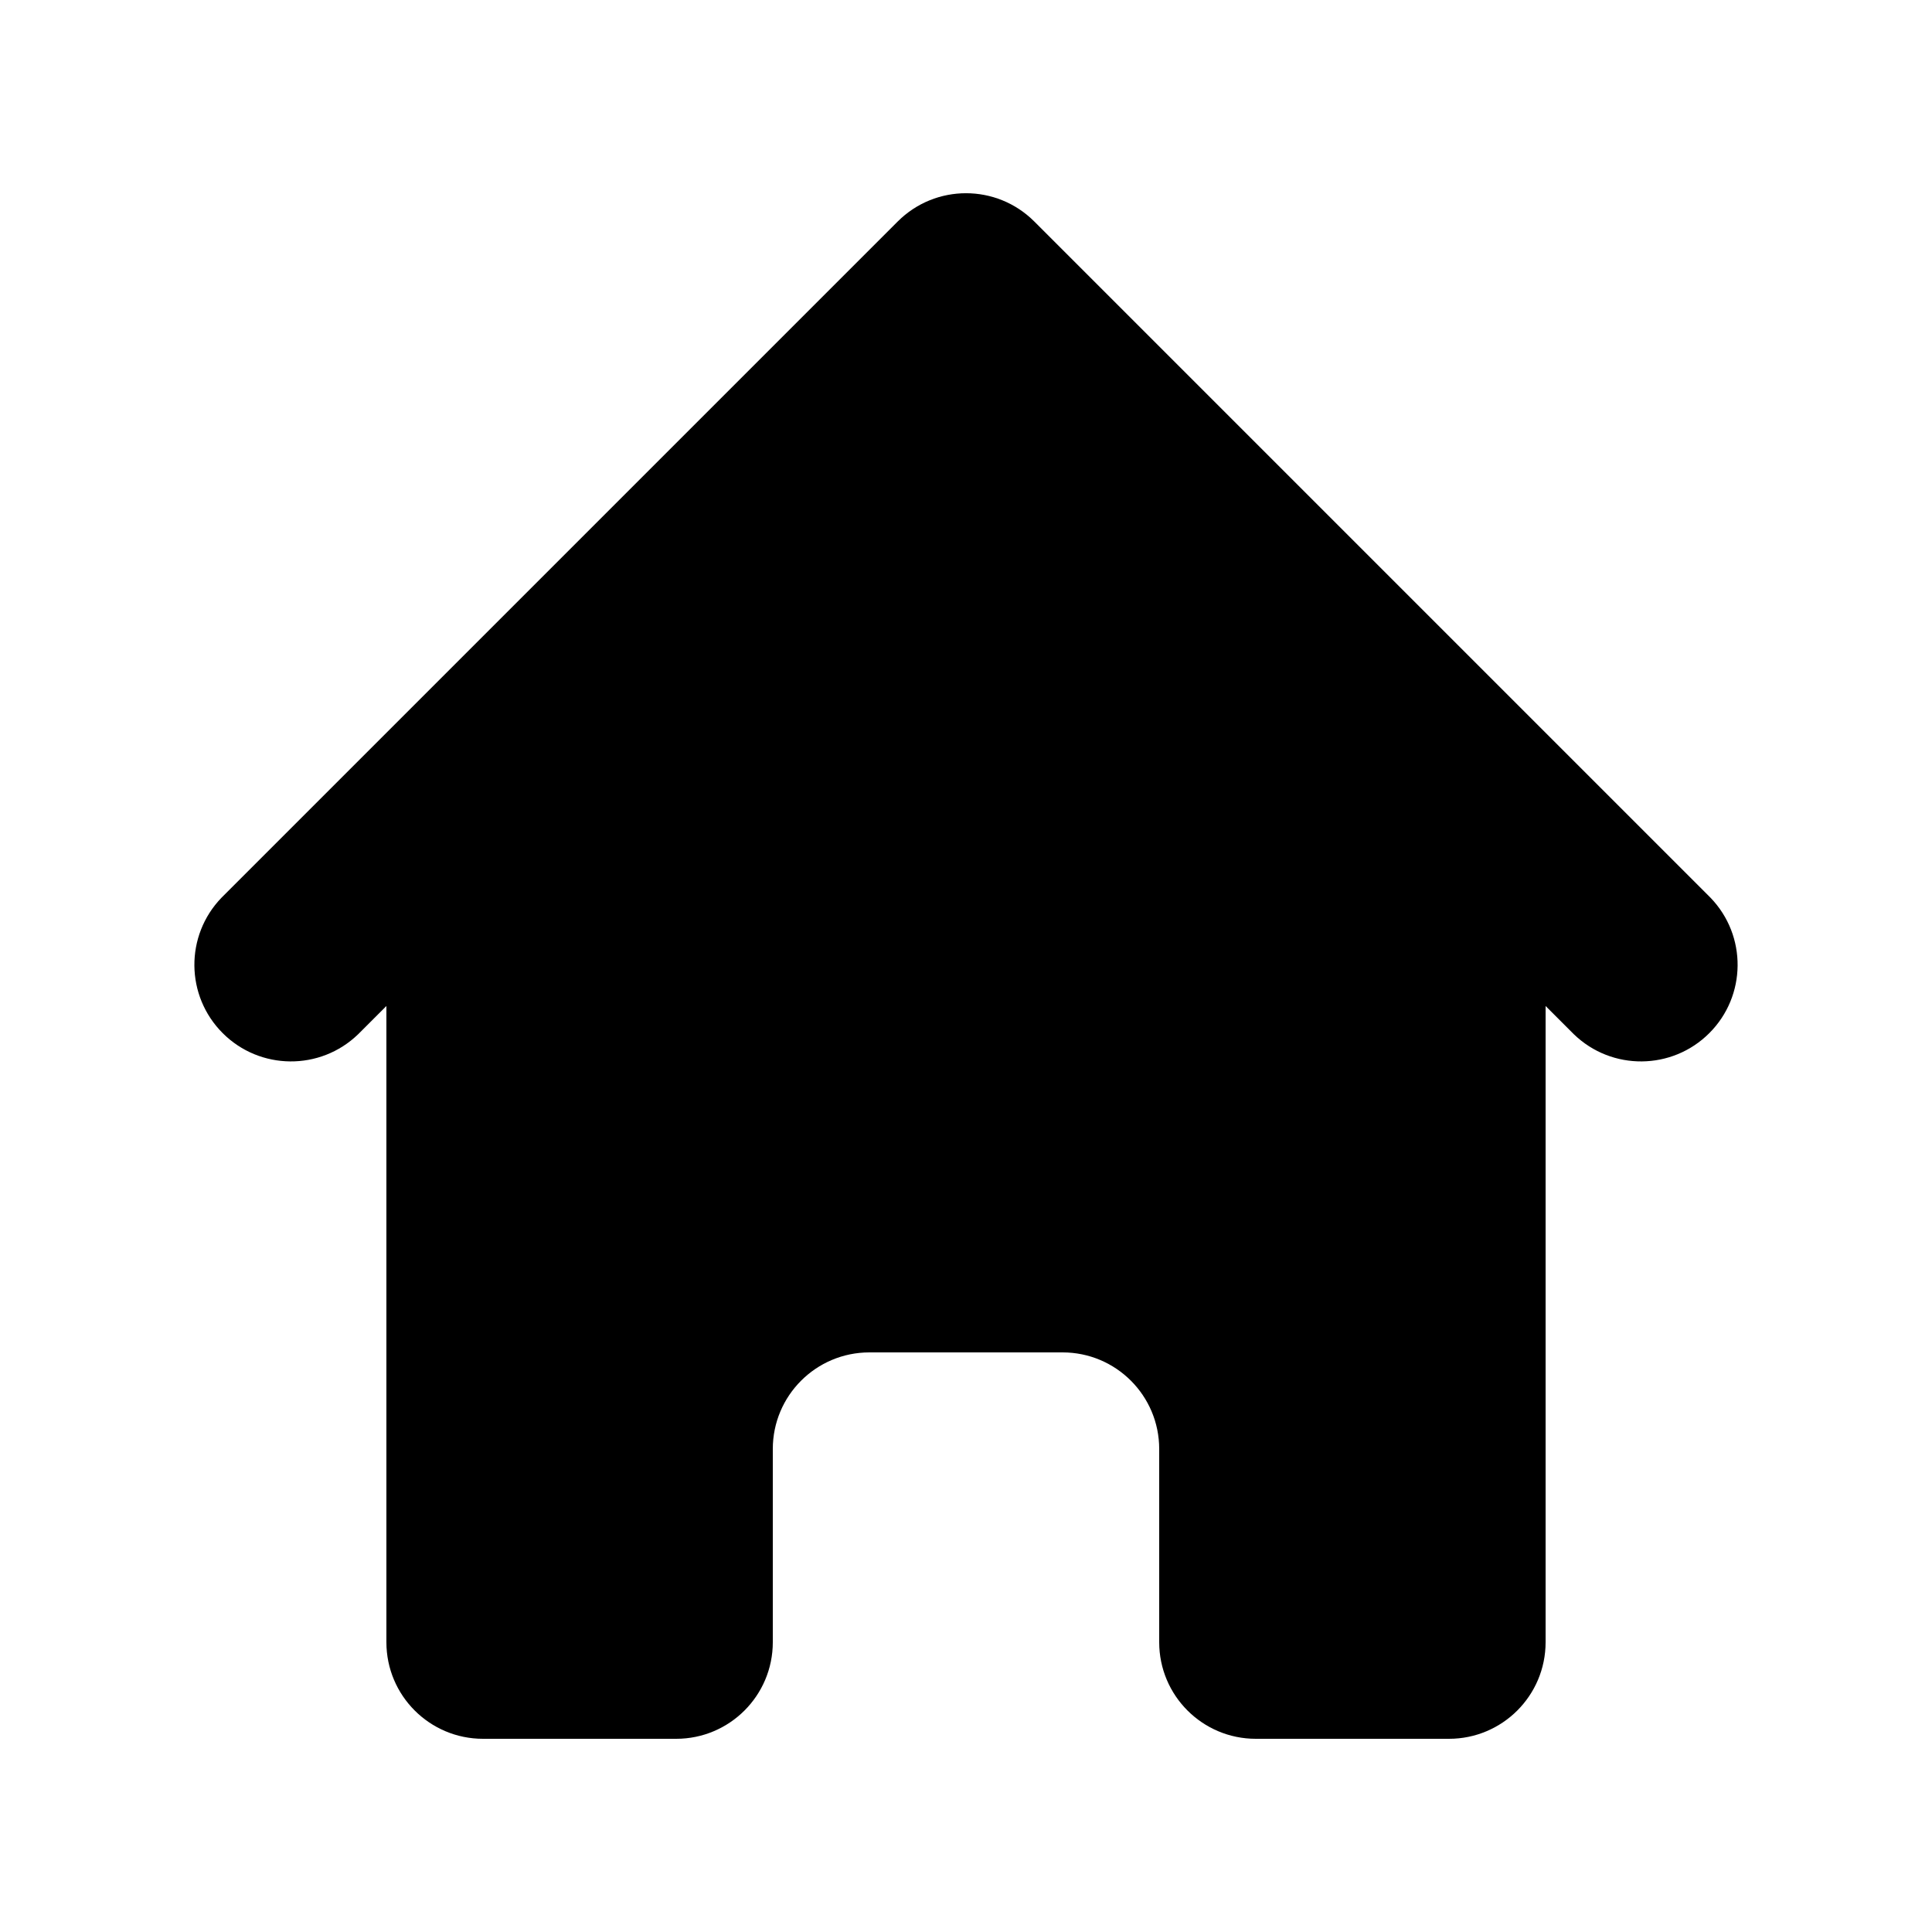
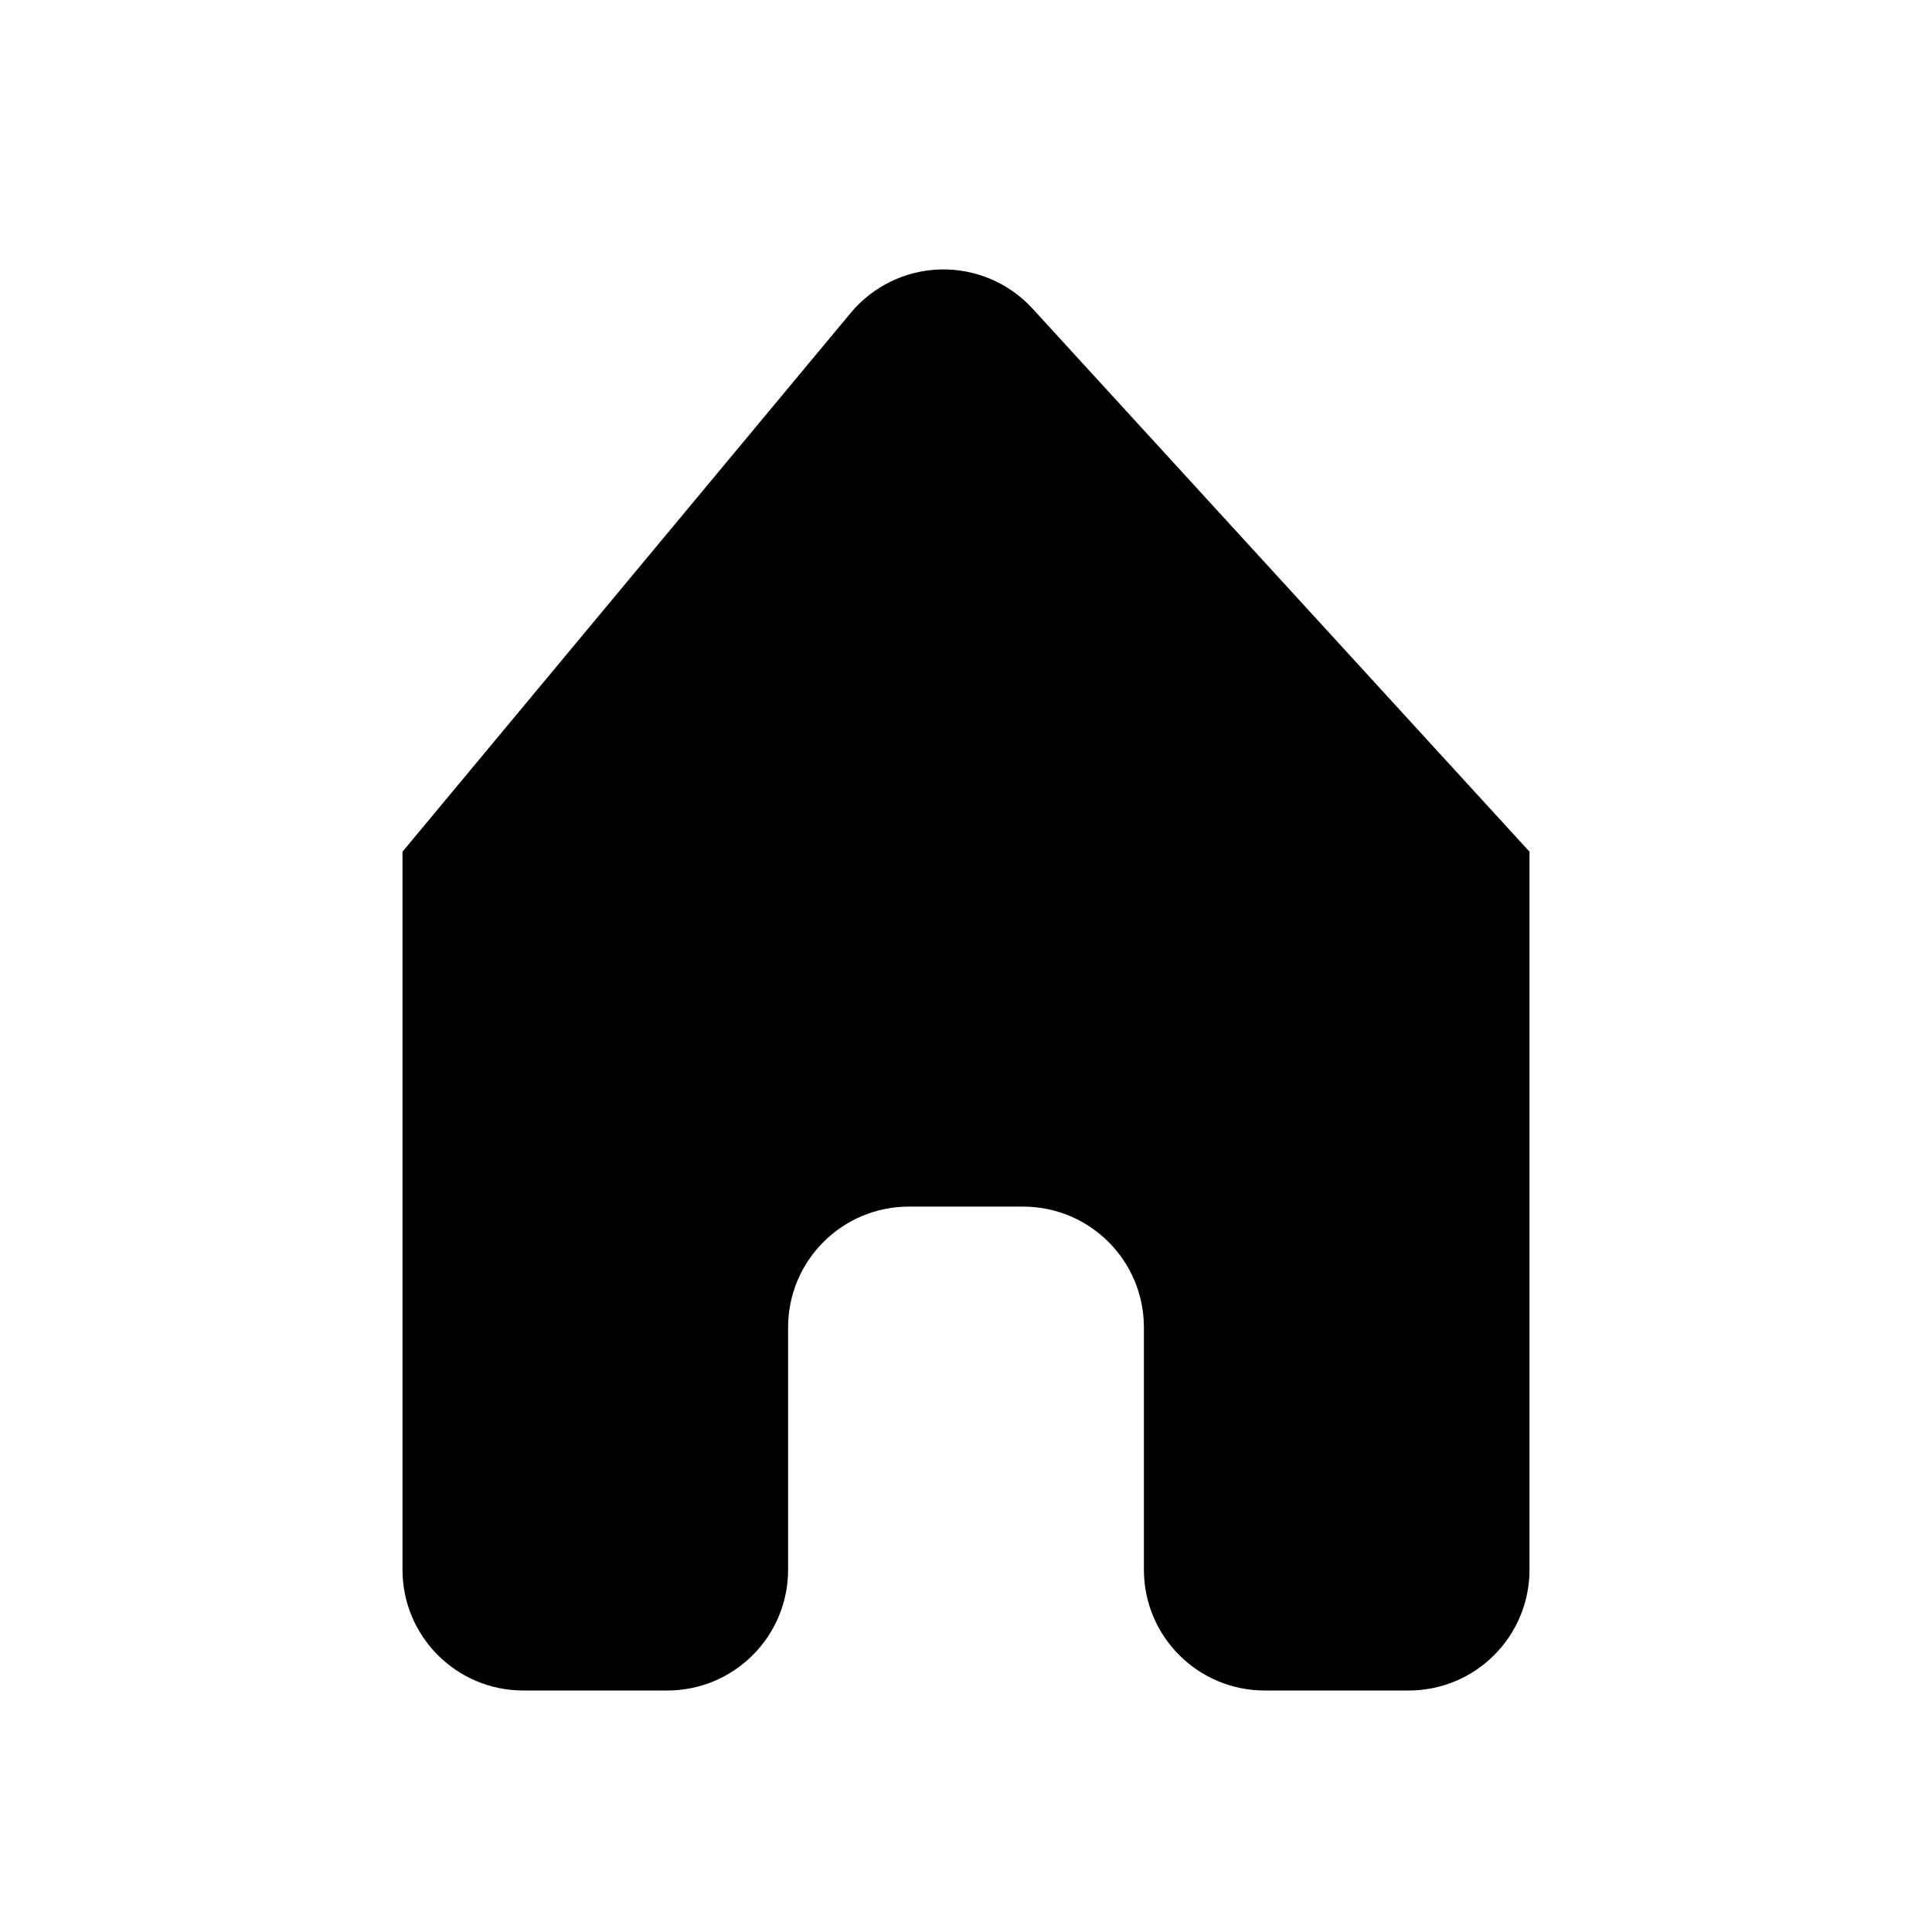
- <svg xmlns="http://www.w3.org/2000/svg" viewBox="0 0 20 20" fill="currentColor">
-   <path d="M10.707 2.293a1 1 0 00-1.414 0l-7 7a1 1 0 001.414 1.414L4 10.414V17a1 1 0 001 1h2a1 1 0 001-1v-2a1 1 0 011-1h2a1 1 0 011 1v2a1 1 0 001 1h2a1 1 0 001-1v-6.586l.293.293a1 1 0 001.414-1.414l-7-7z" />
+ <svg xmlns="http://www.w3.org/2000/svg" viewBox="0 0 24 24" fill="currentColor">
+   <path fill-rule="evenodd" d="M12.827 3.834a1.5 1.5 0 00-2.26.054L5 10.58V19.5A1.5 1.5 0 006.5 21h1.79a1.5 1.5 0 001.5-1.5v-3.011a1.5 1.5 0 011.5-1.5h1.42a1.5 1.5 0 011.5 1.5V19.5a1.5 1.5 0 001.5 1.5h1.79a1.5 1.5 0 001.5-1.5v-8.92l-6.173-6.746z" clip-rule="evenodd" />
</svg>
